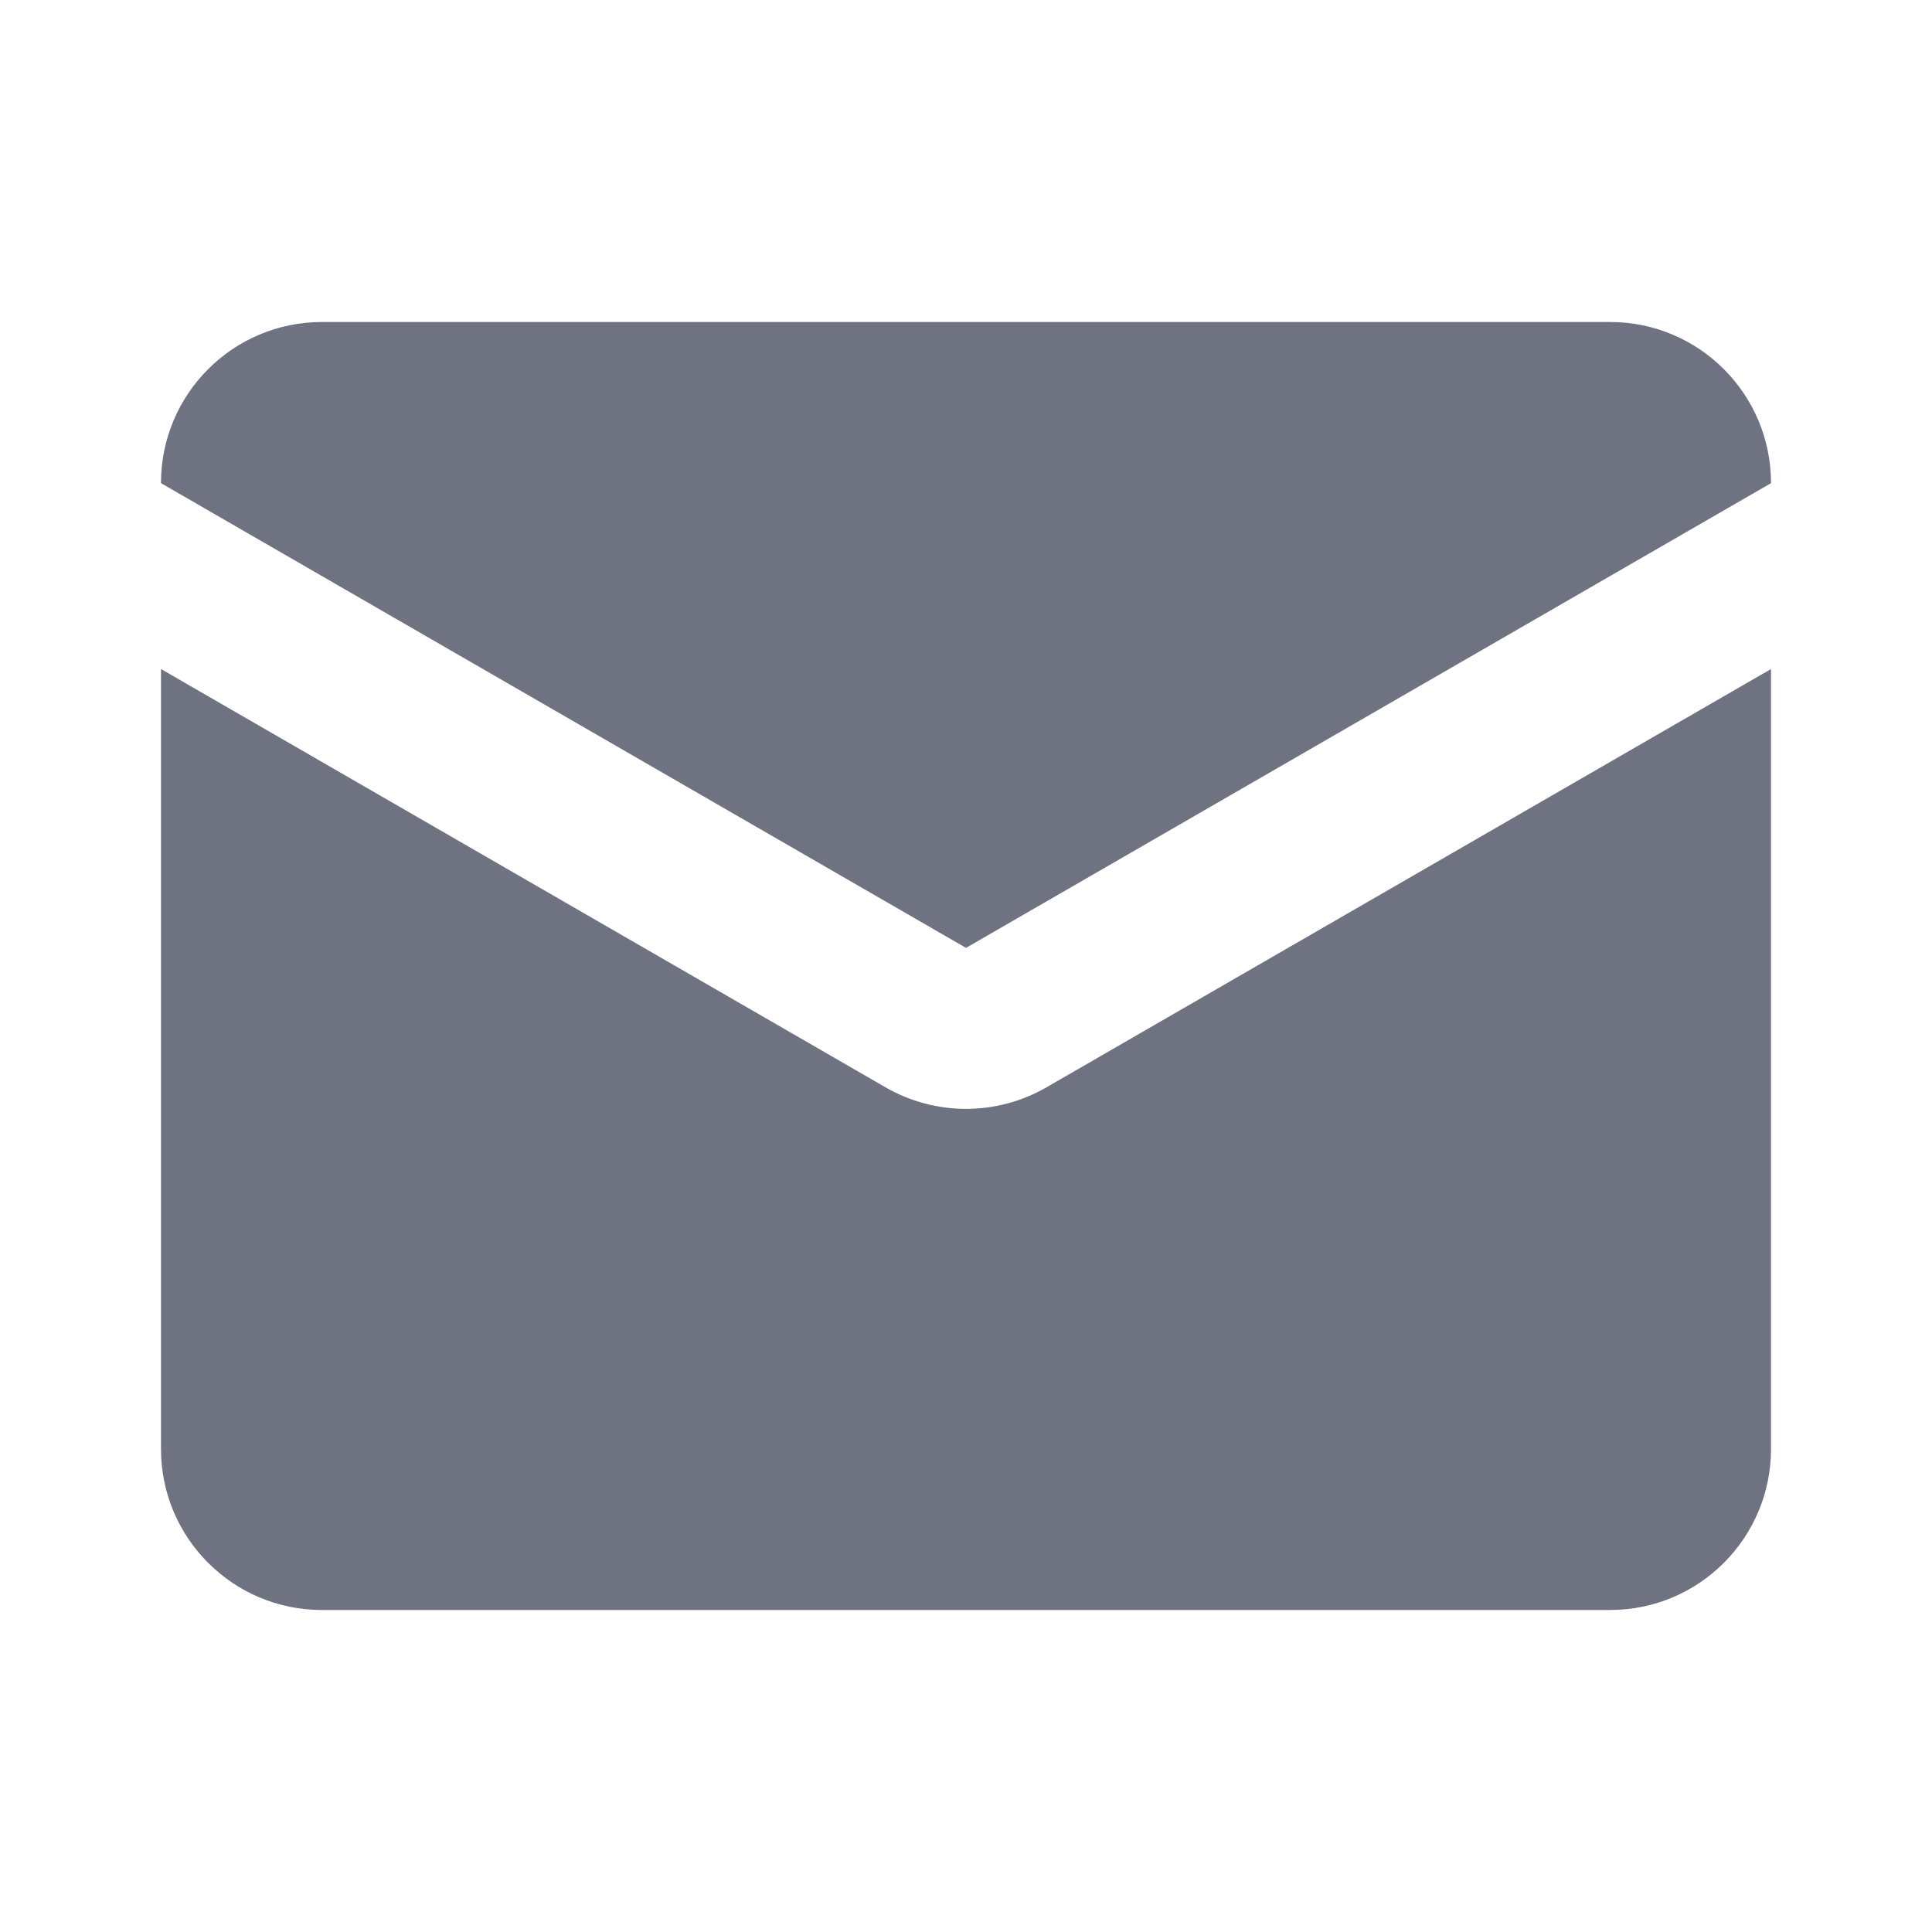
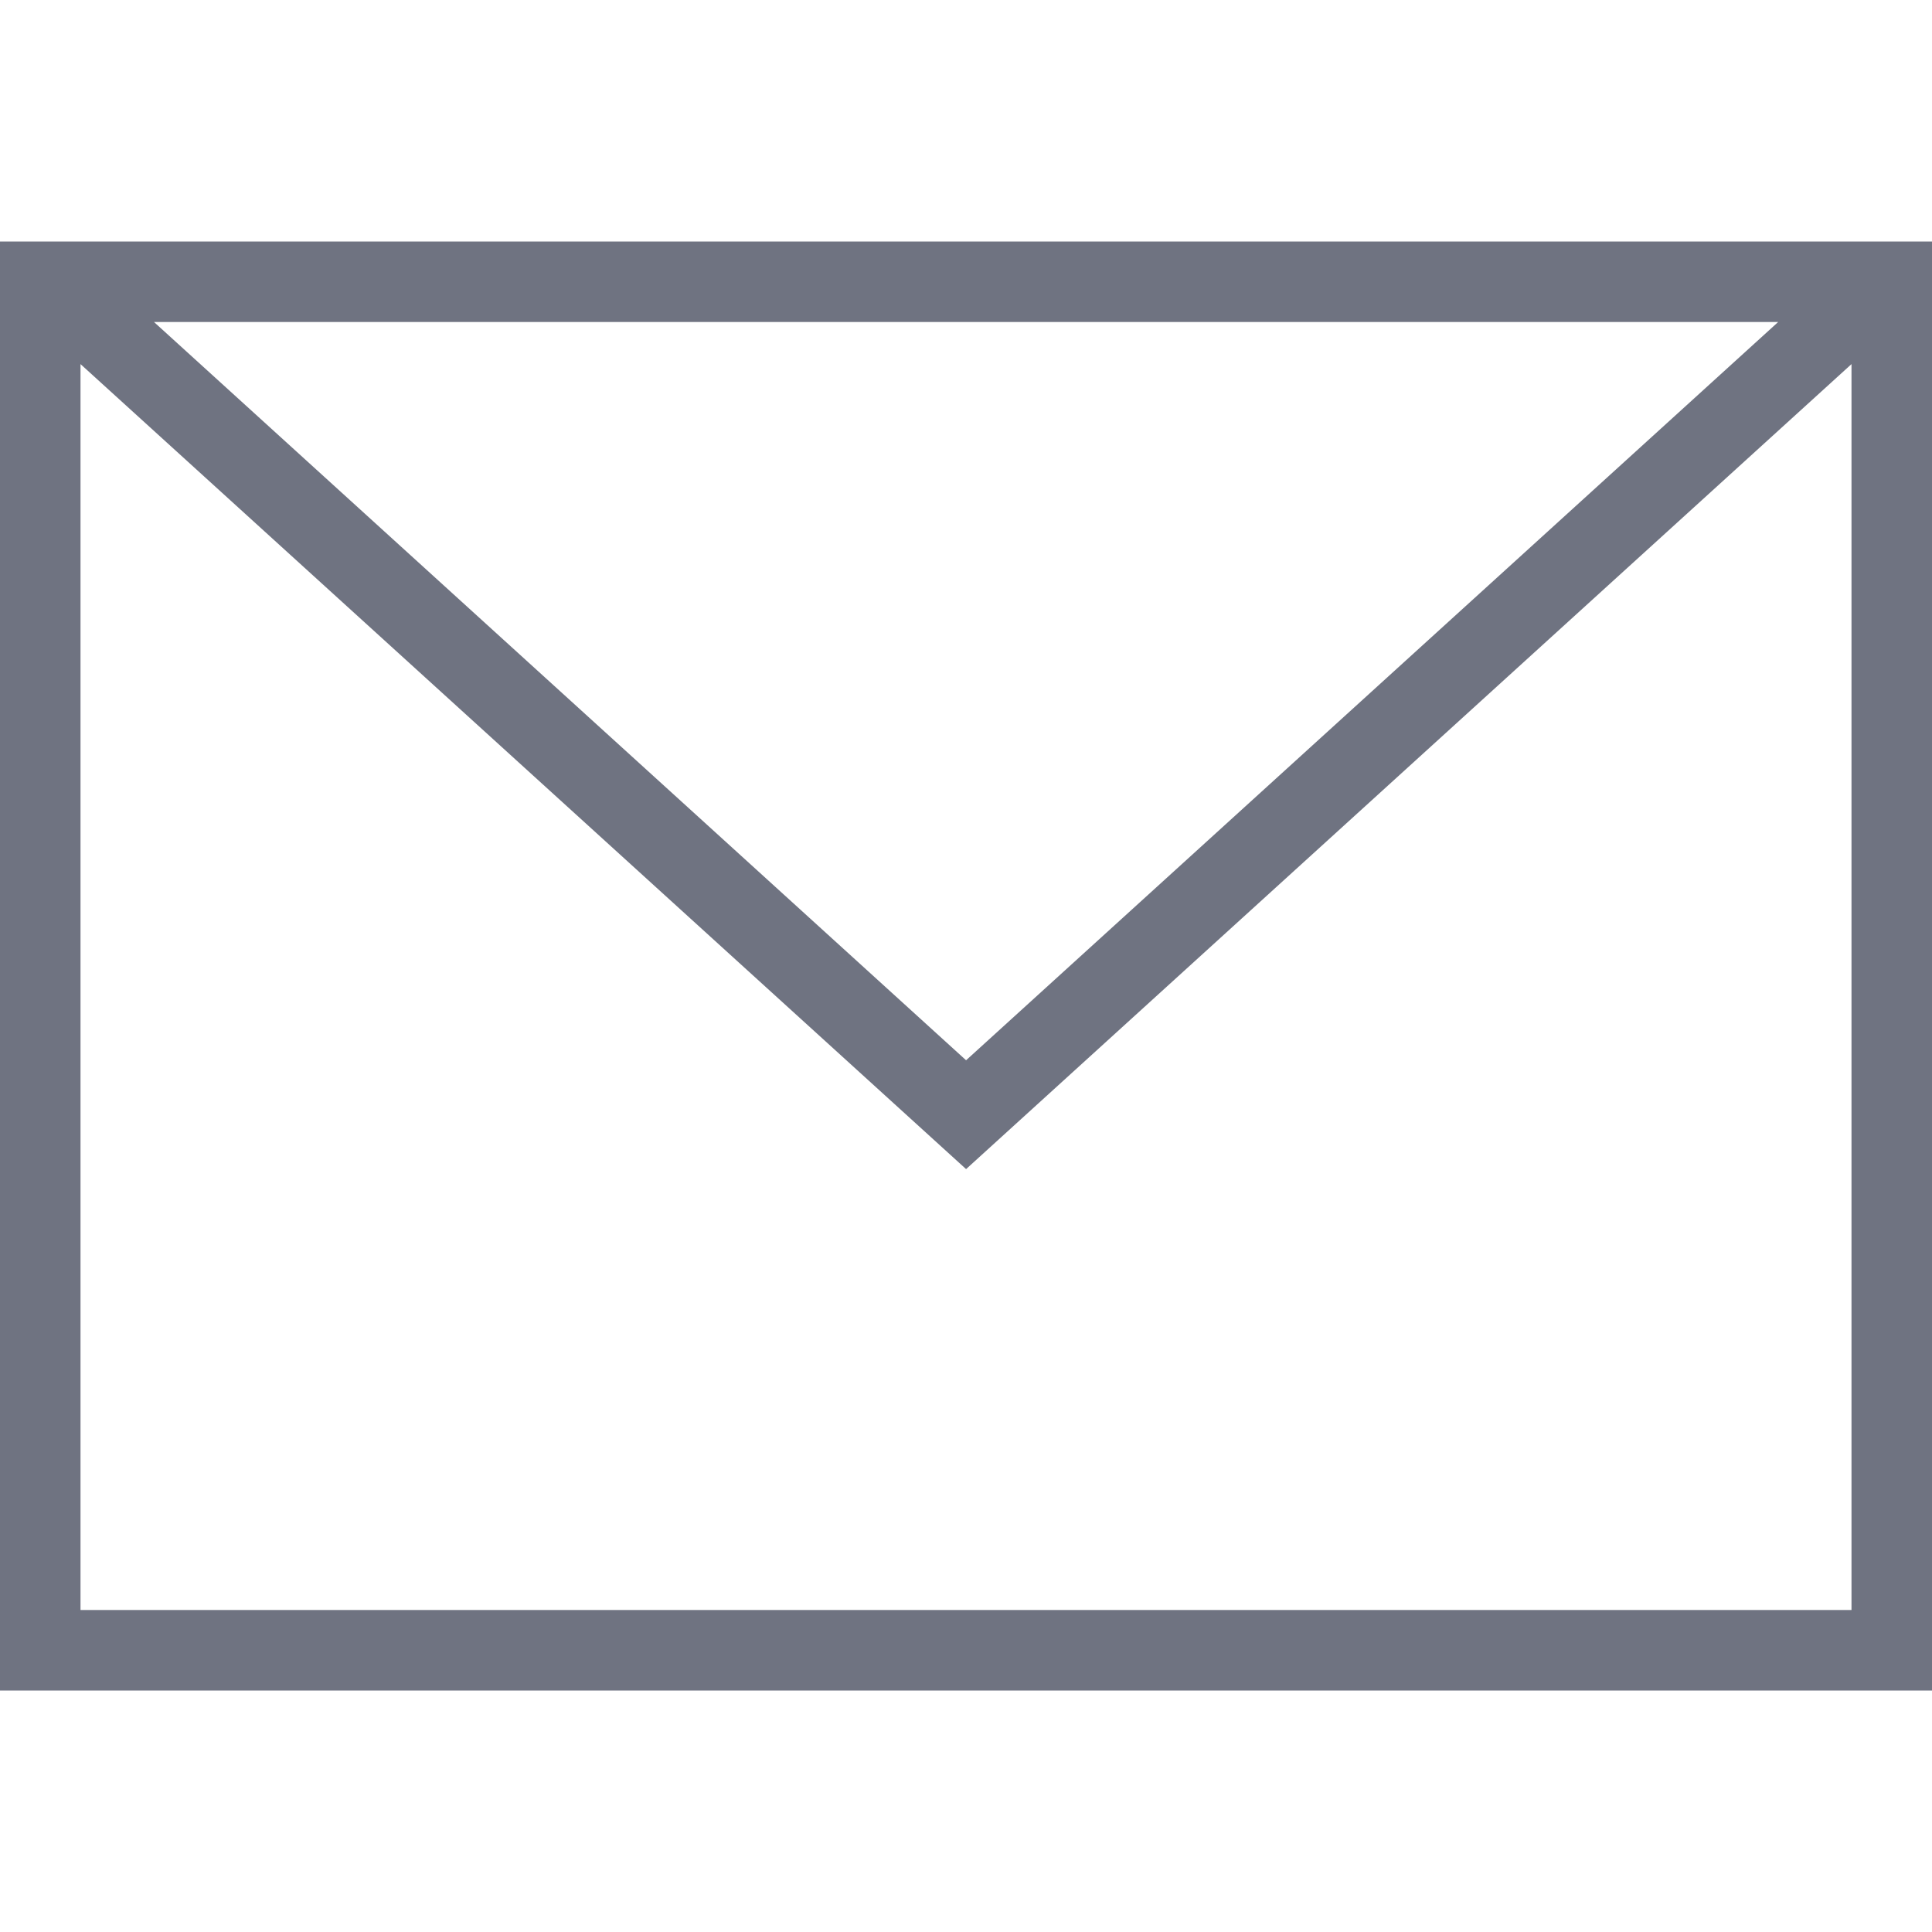
- <svg xmlns="http://www.w3.org/2000/svg" width="24" height="24" viewBox="0 0 24 24" fill="none">
-   <path d="M11 13.507L2 8.311V18C2 19.105 2.895 20 4 20H20C21.105 20 22 19.105 22 18V8.311L13 13.507C12.381 13.864 11.619 13.864 11 13.507Z" fill="#6F7381" />
-   <path d="M12 11.775L2 6.002V6C2 4.895 2.895 4 4 4H20C21.105 4 22 4.895 22 6V6.002L12 11.775Z" fill="#6F7381" />
+ <svg xmlns="http://www.w3.org/2000/svg" width="24" height="24" viewBox="0 0 24 24" fill-rule="evenodd" clip-rule="evenodd">
+   <path fill="#6F7381" d="M24 21H0V3h24v18zM1 4.523V20h22V4.523l-10.999 10L1 4.523zM22.089 4H1.913l10.088 9.171L22.089 4z" />
</svg>
